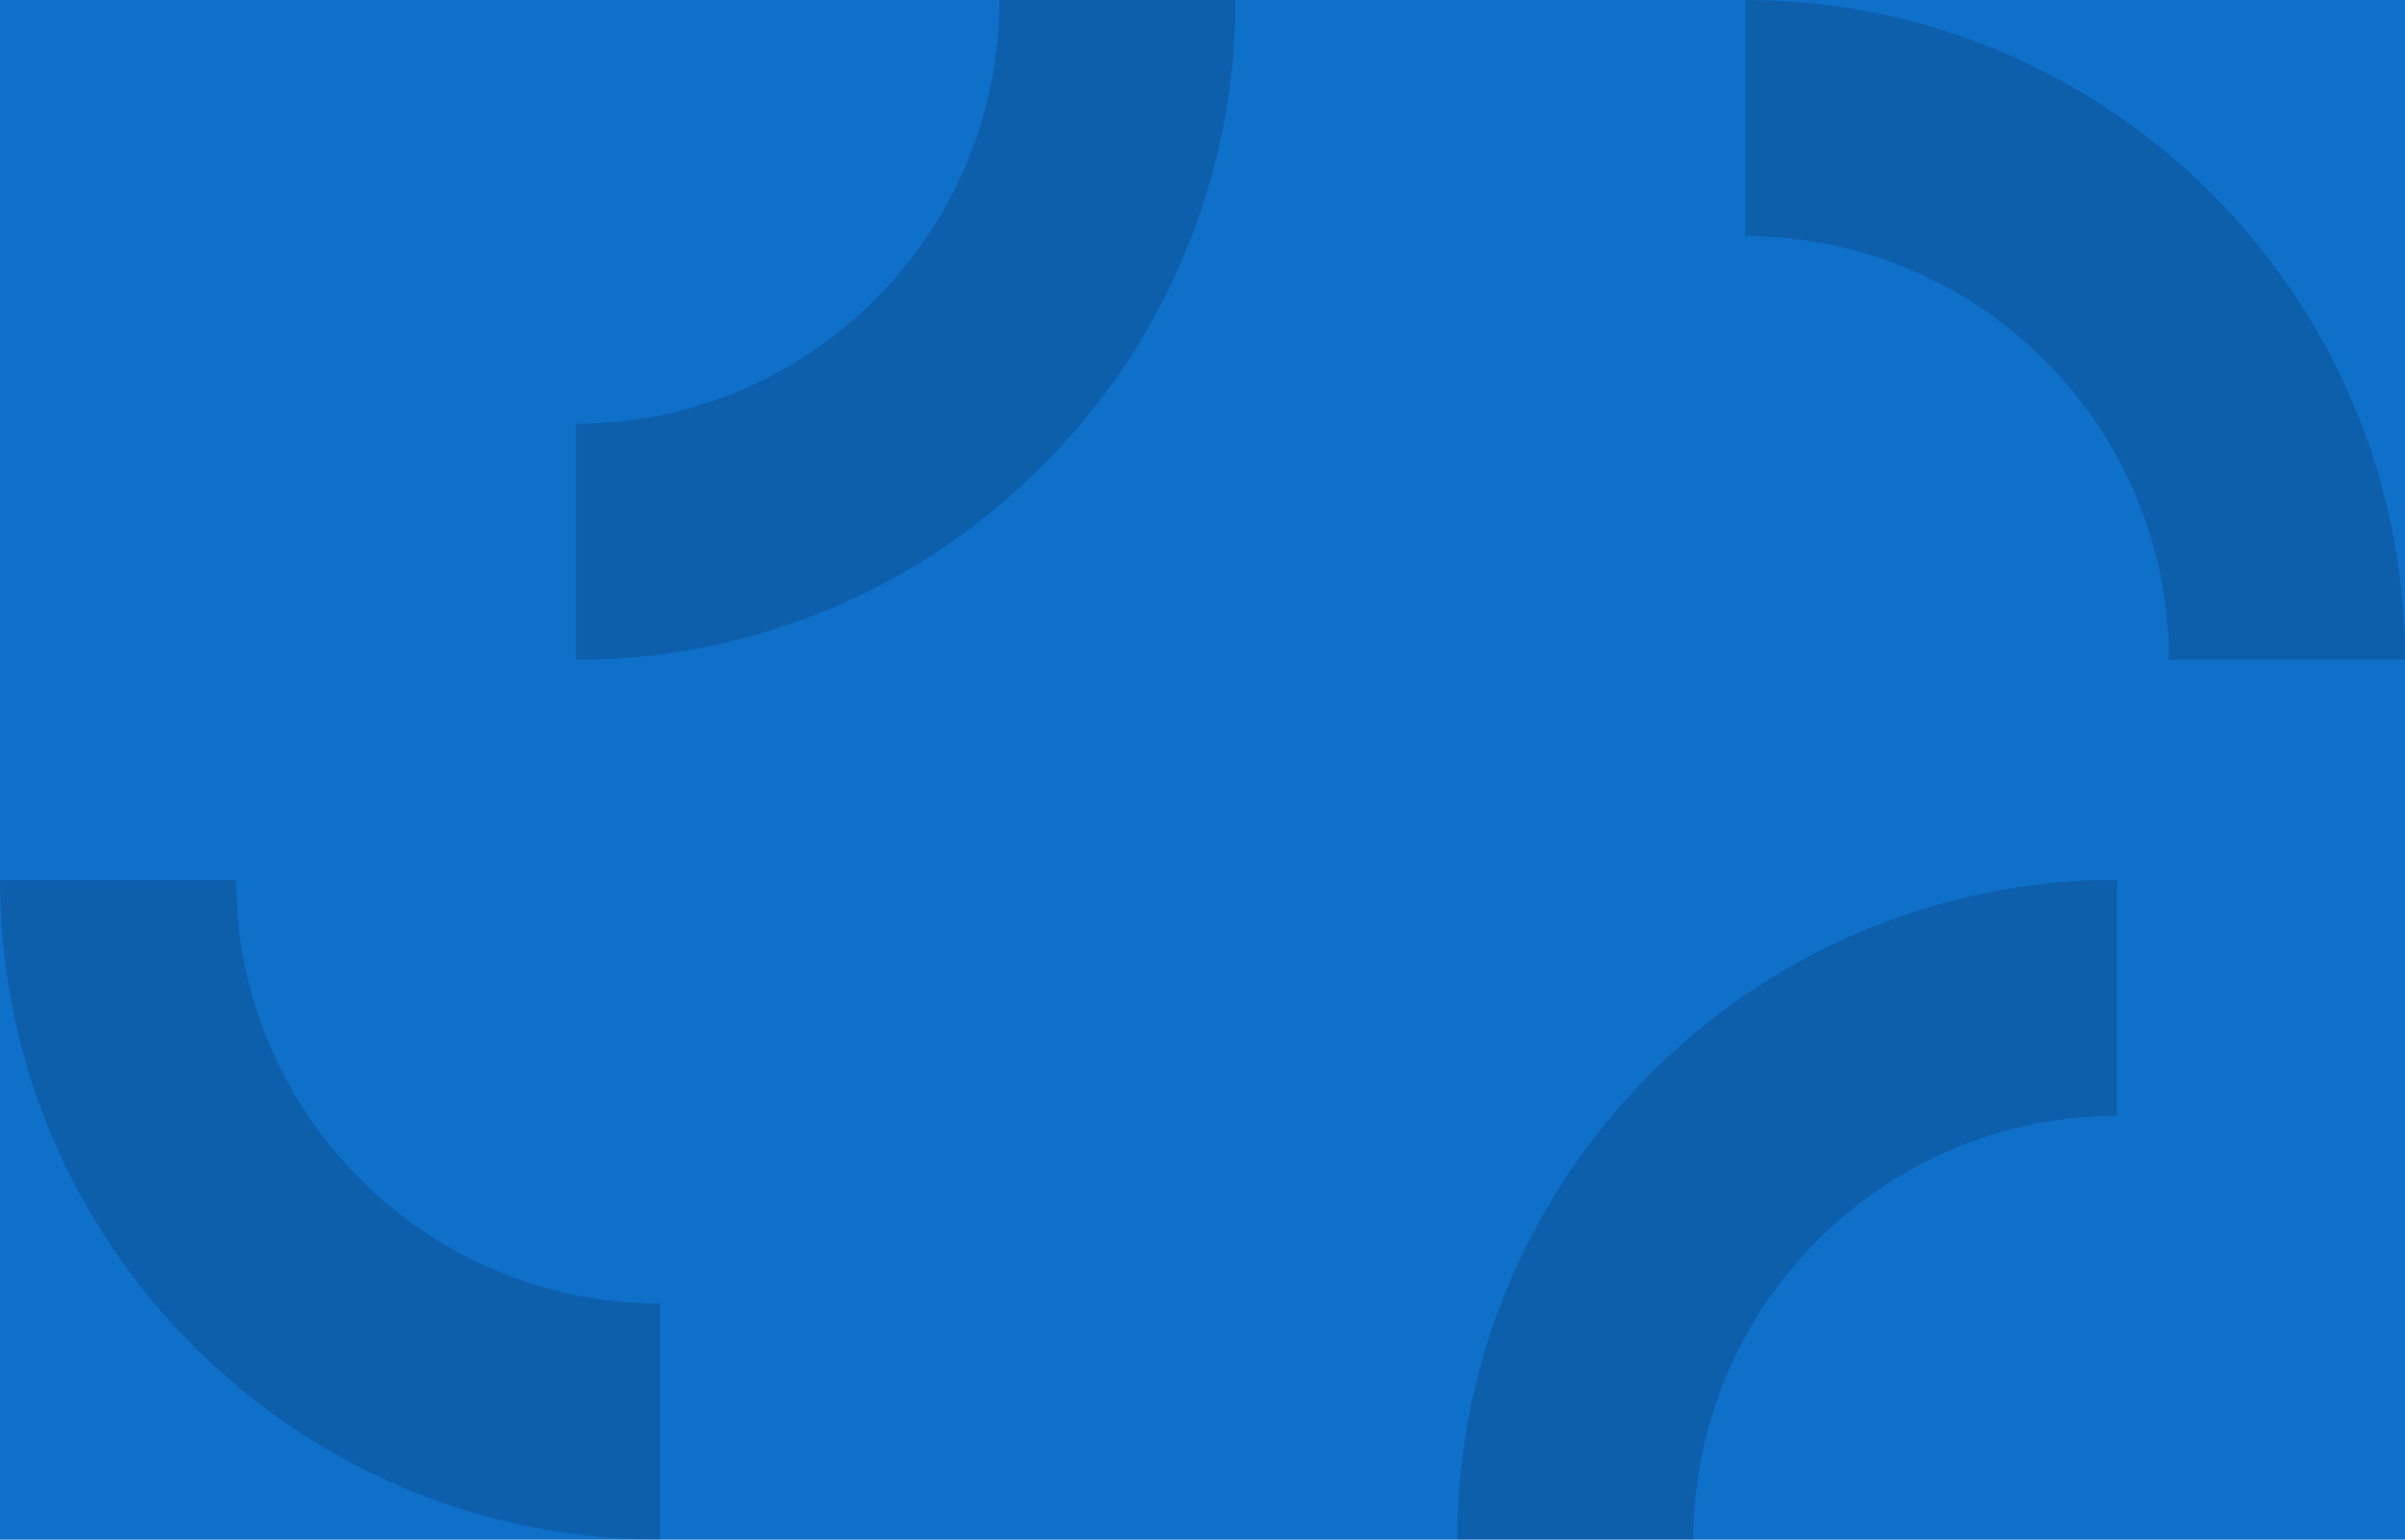
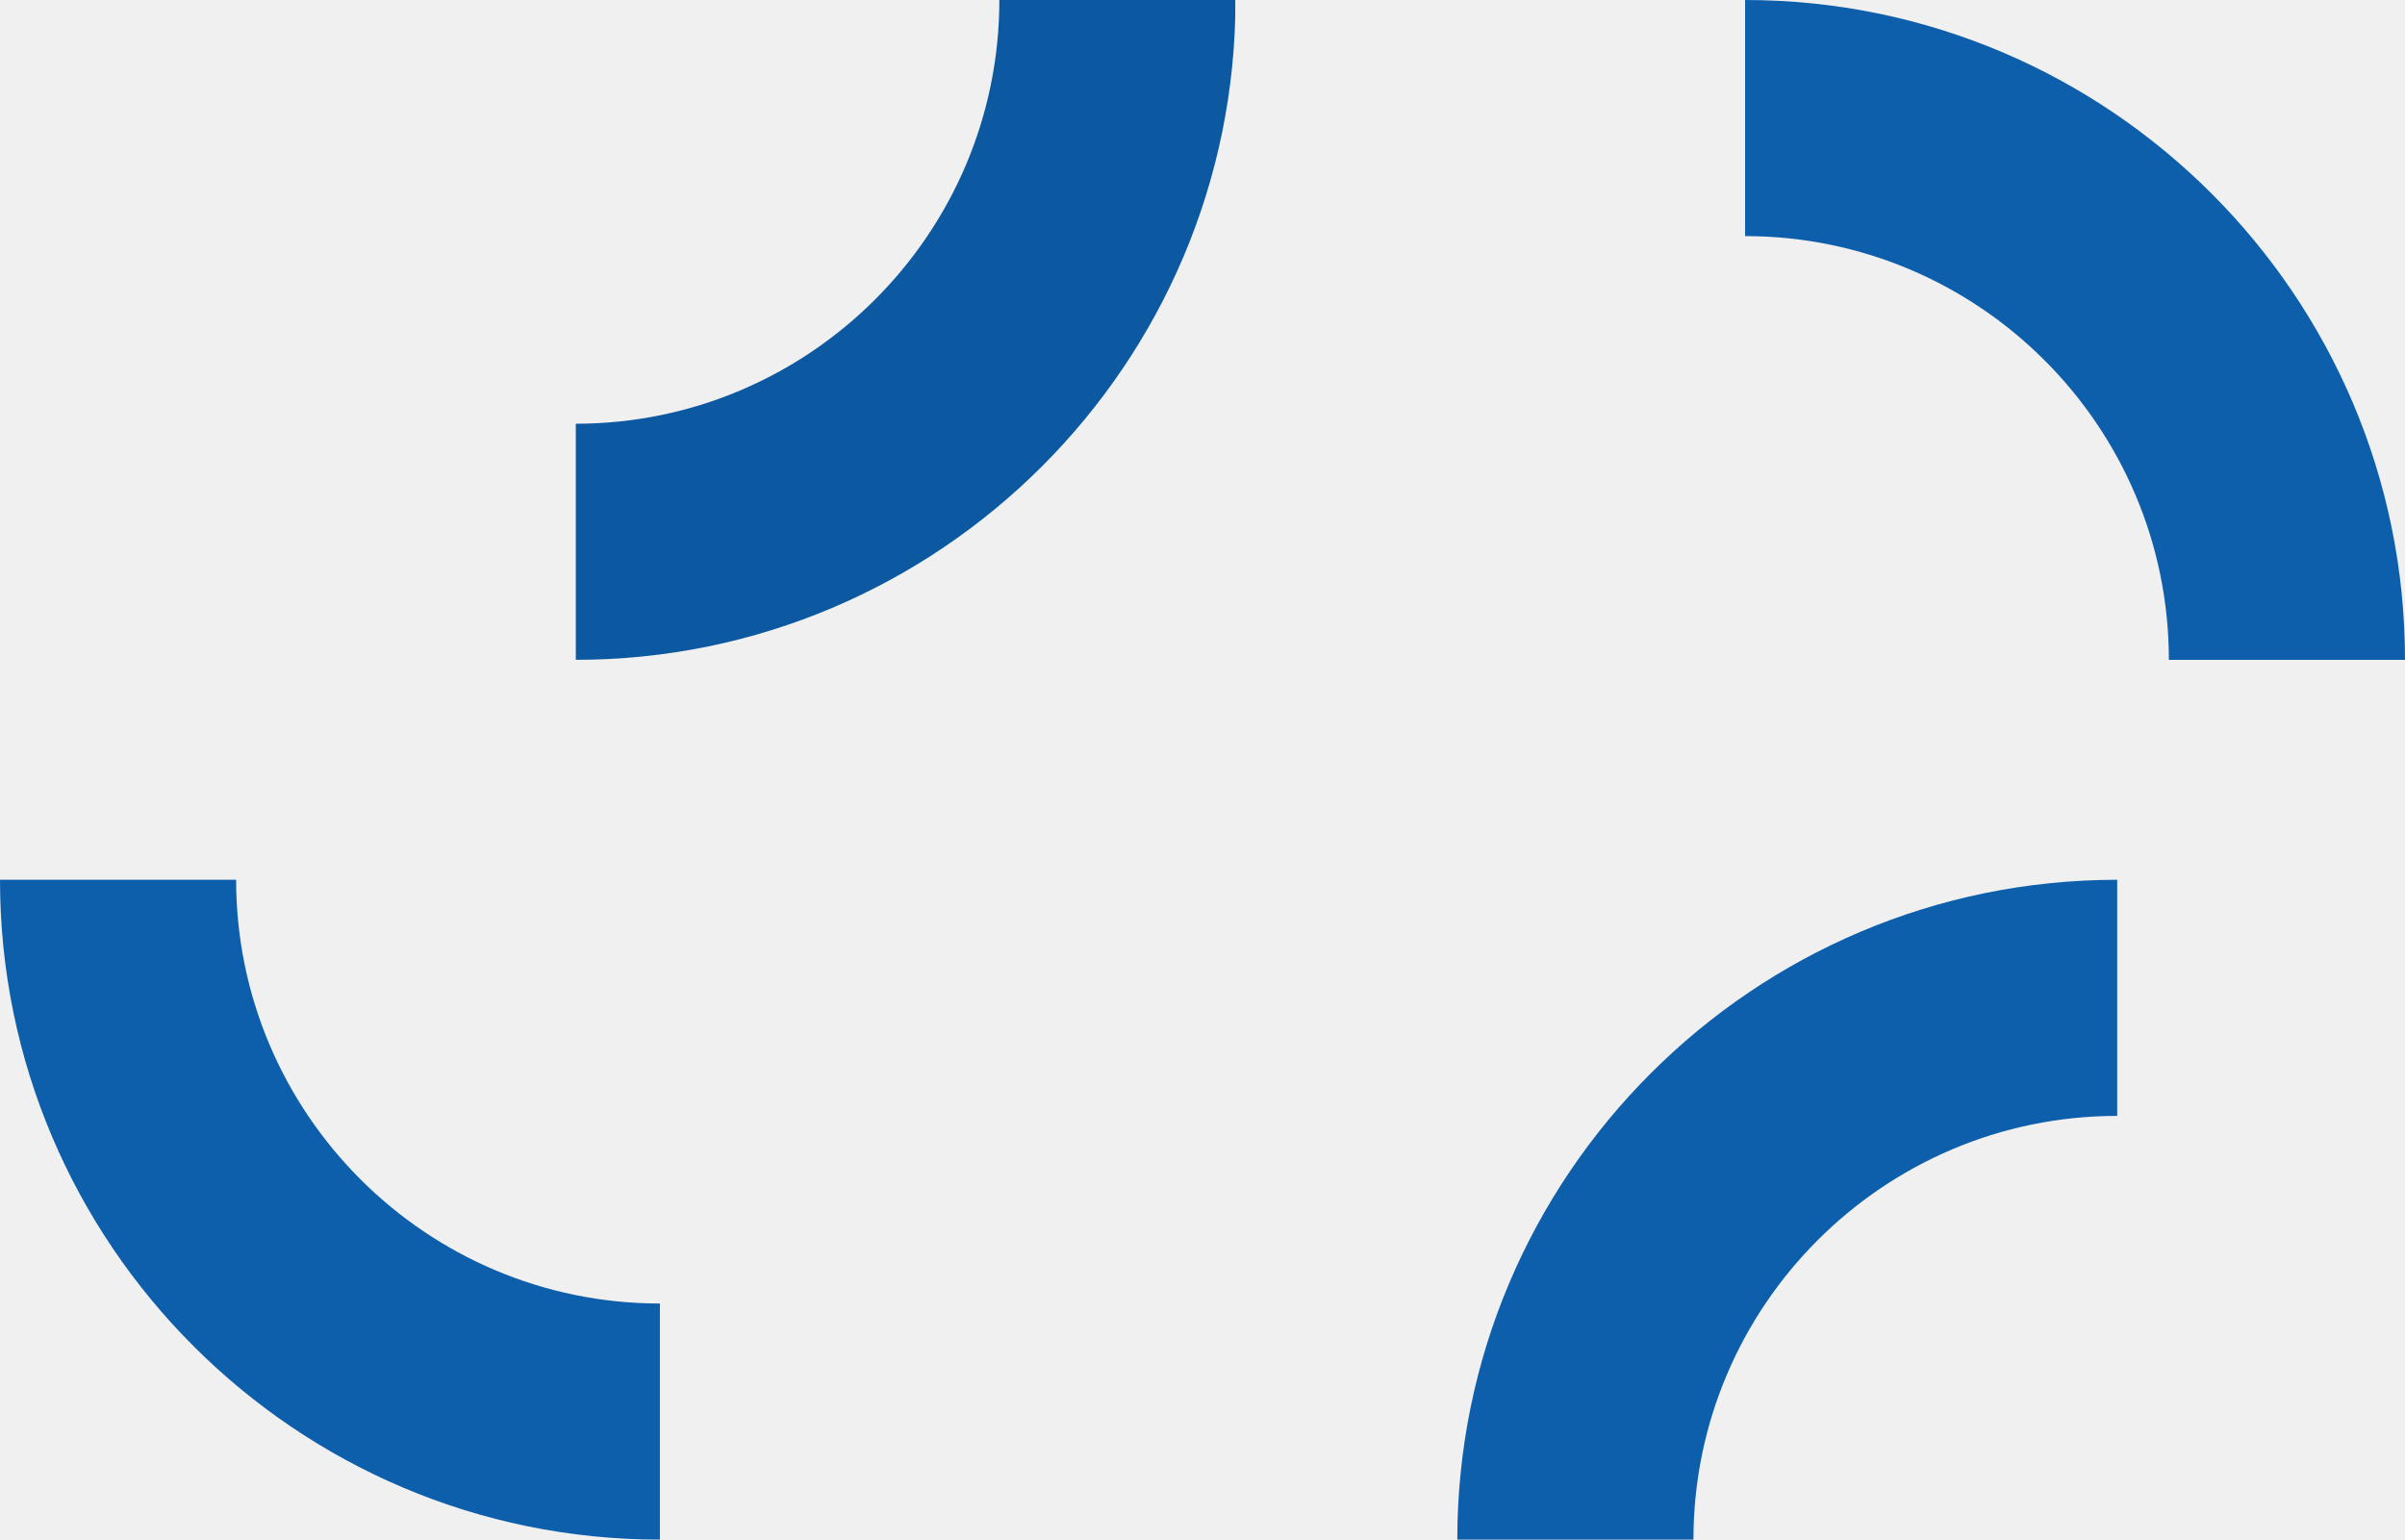
<svg xmlns="http://www.w3.org/2000/svg" width="1312" height="840" viewBox="0 0 1312 840" fill="none">
-   <rect width="1312" height="840" fill="#0F70CA" />
-   <g clip-path="url(#clip0_4905_60)">
+   <path d="M128.82 480C128.82 607.47 232.53 711.18 360 711.18V840C161.5 840 0 678.5 0 480H128.82Z" fill="#0D5FAC" />
+   <path d="M1155 608.82C1027.53 608.82 923.82 712.53 923.82 840L795 840C795 641.5 956.5 480 1155 480L1155 608.82Z" fill="#0D5FAC" />
+   <path d="M1183.18 360C1183.18 232.53 1079.47 128.82 952 128.82L952 -3.14722e-05C1150.5 -1.41188e-05 1312 161.5 1312 360L1183.18 360Z" fill="#0D5FAC" />
+   <g clip-path="url(#clip0_4908_152)">
    <g style="mix-blend-mode:multiply">
-       <path d="M314 231.18C441.47 231.18 545.18 127.47 545.18 2.75679e-06L674 4.29296e-06C674 198.5 512.5 360 314 360L314 231.18Z" fill="#D9D9D9" />
-     </g>
-   </g>
-   <g clip-path="url(#clip1_4905_60)">
-     <g style="mix-blend-mode:multiply">
-       <path d="M1155 608.82C1027.53 608.82 923.82 712.53 923.82 840L795 840C795 641.5 956.5 480 1155 480L1155 608.82Z" fill="#D9D9D9" />
-     </g>
-   </g>
-   <g clip-path="url(#clip2_4905_60)">
-     <g style="mix-blend-mode:multiply">
-       <path d="M1183.18 360C1183.18 232.53 1079.47 128.82 952 128.82L952 -3.14722e-05C1150.5 -1.41188e-05 1312 161.5 1312 360L1183.18 360Z" fill="#D9D9D9" />
-     </g>
-   </g>
-   <g clip-path="url(#clip3_4905_60)">
-     <g style="mix-blend-mode:multiply">
-       <path d="M128.82 480C128.82 607.47 232.53 711.18 360 711.18V840C161.5 840 0 678.5 0 480H128.82Z" fill="#D9D9D9" />
+       <path d="M314 231.18C441.47 231.18 545.18 127.47 545.18 2.75679e-06L674 4.29296e-06C674 198.5 512.5 360 314 360L314 231.18Z" fill="#0D5FAC" />
    </g>
  </g>
  <defs>
-     <clipPath id="clip0_4905_60">
+     <clipPath id="clip0_4908_152">
      <rect width="360" height="360" fill="white" transform="translate(314 360) rotate(-90)" />
-     </clipPath>
-     <clipPath id="clip1_4905_60">
-       <rect width="360" height="360" fill="white" transform="translate(1155 480) rotate(90)" />
-     </clipPath>
-     <clipPath id="clip2_4905_60">
-       <rect width="360" height="360" fill="white" transform="translate(1312 360) rotate(-180)" />
-     </clipPath>
-     <clipPath id="clip3_4905_60">
-       <rect width="360" height="360" fill="white" transform="translate(0 480)" />
    </clipPath>
  </defs>
</svg>
